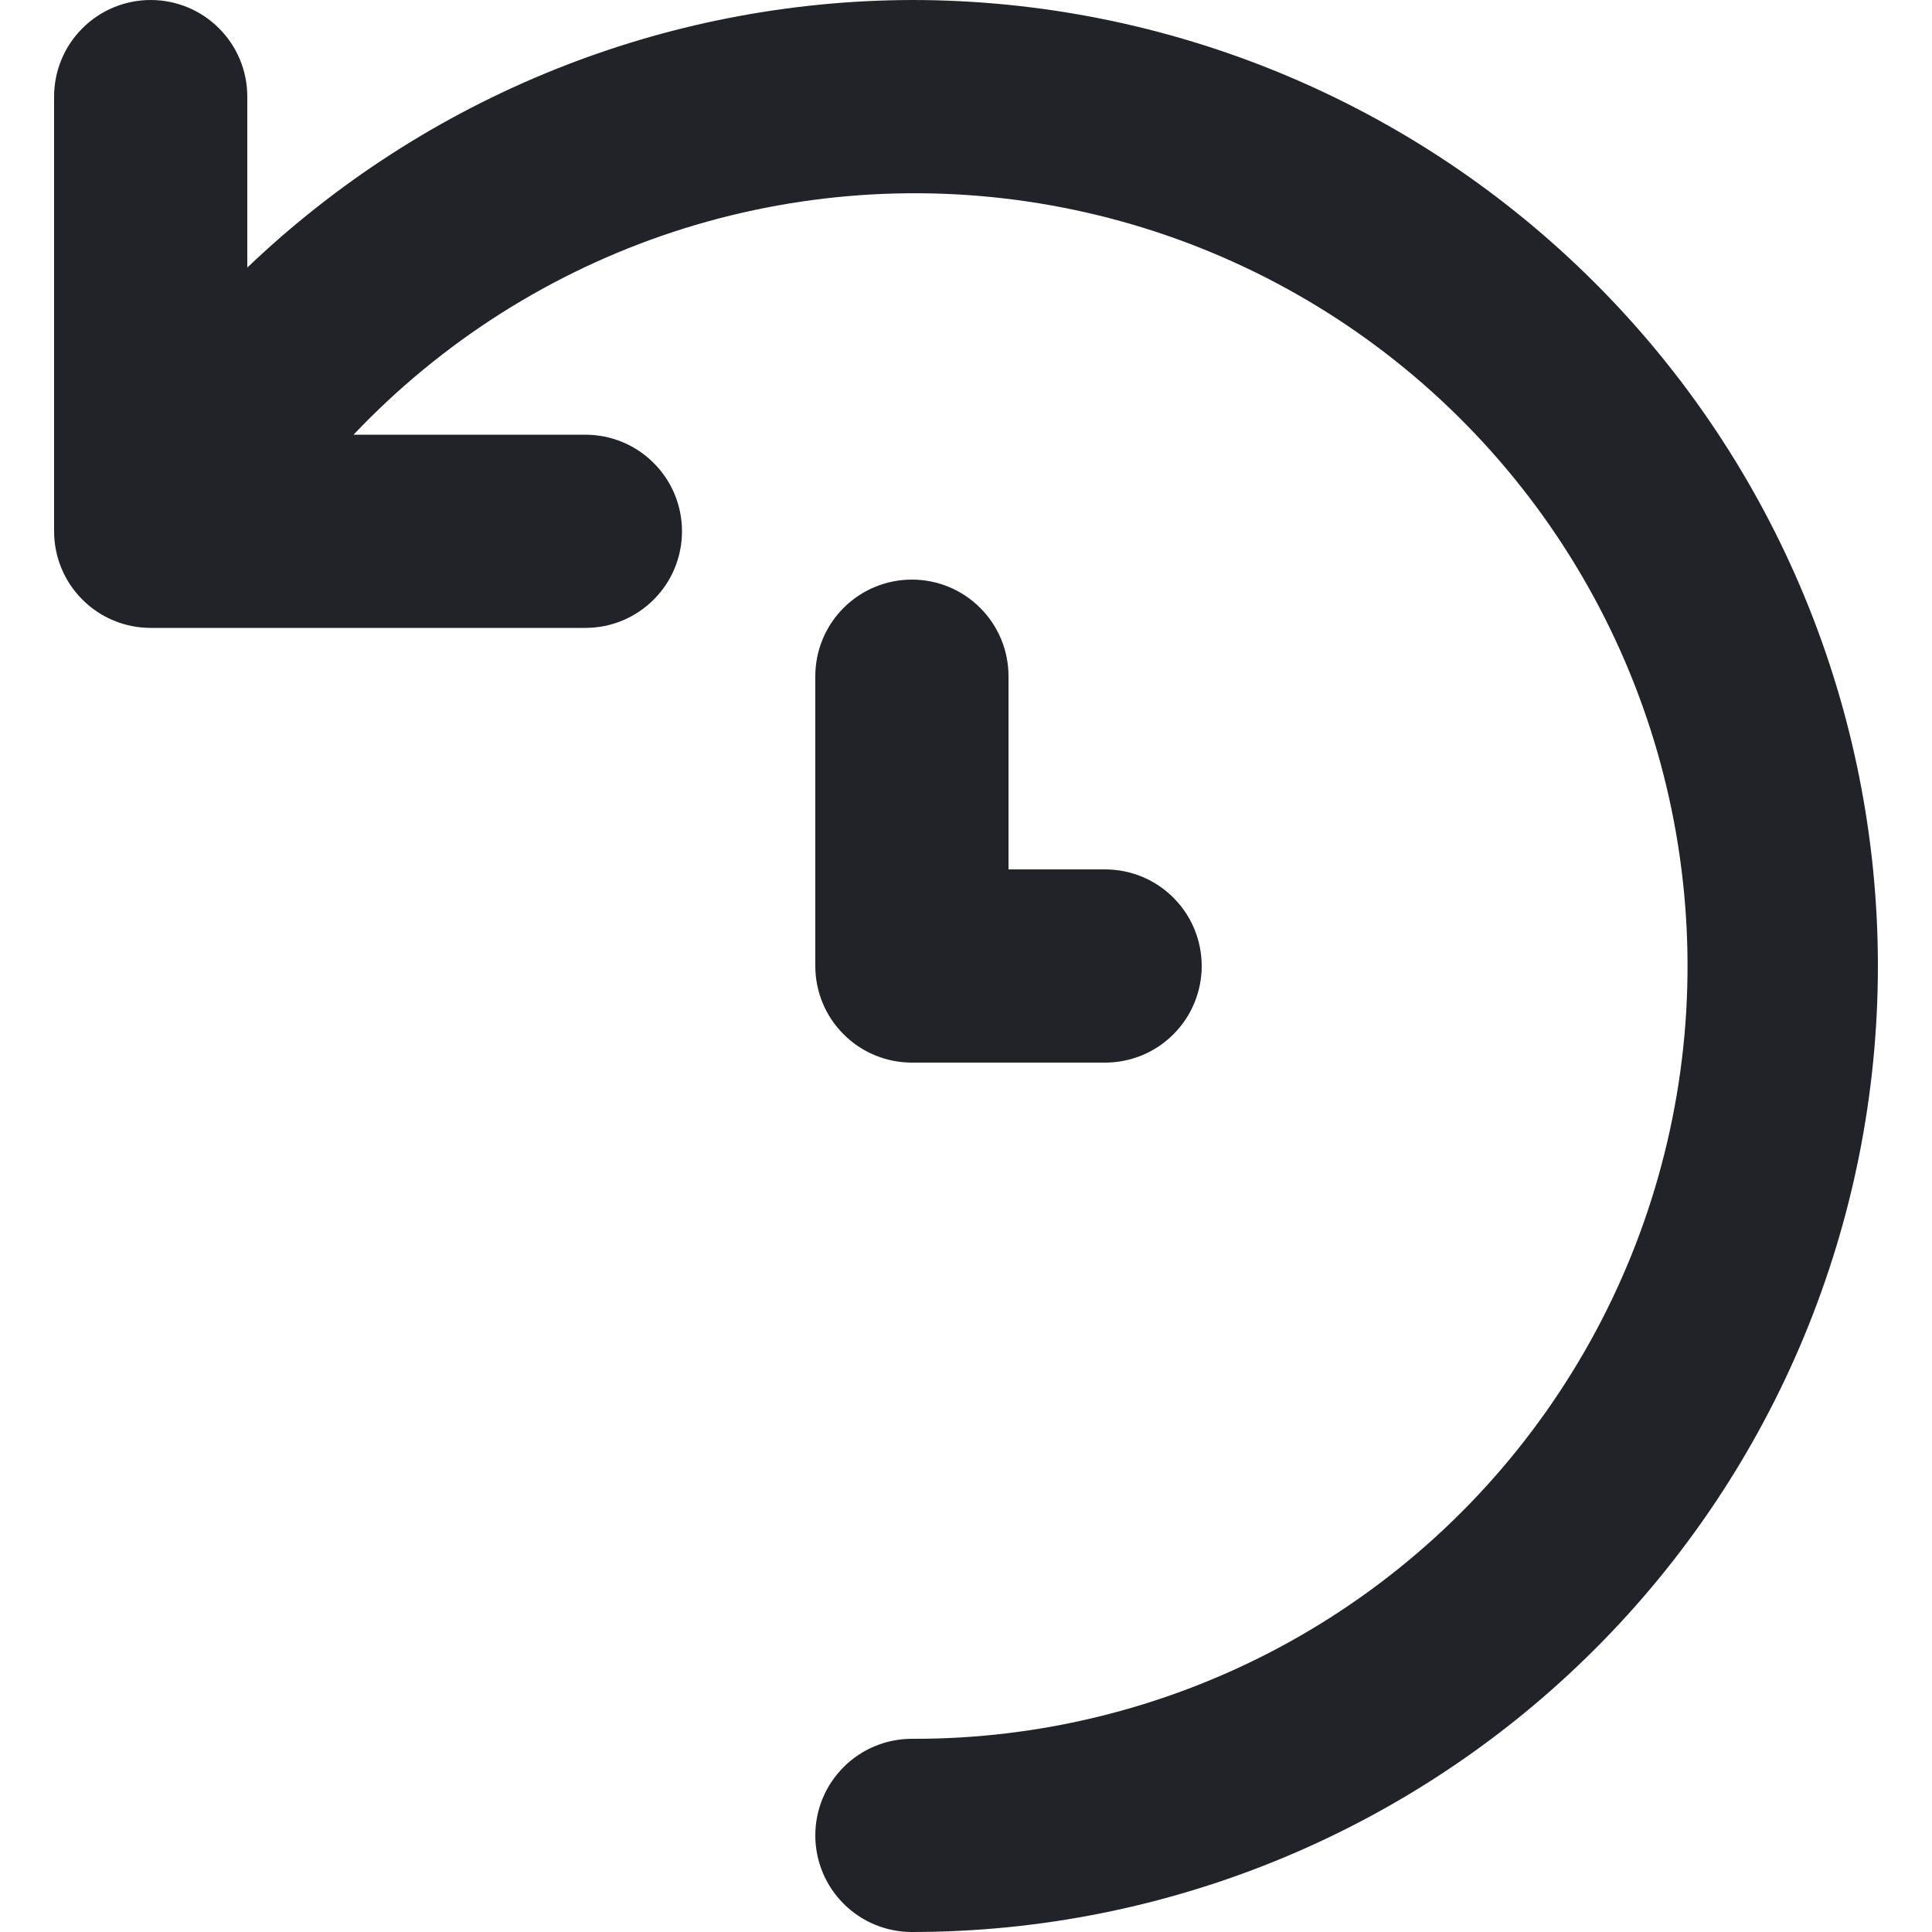
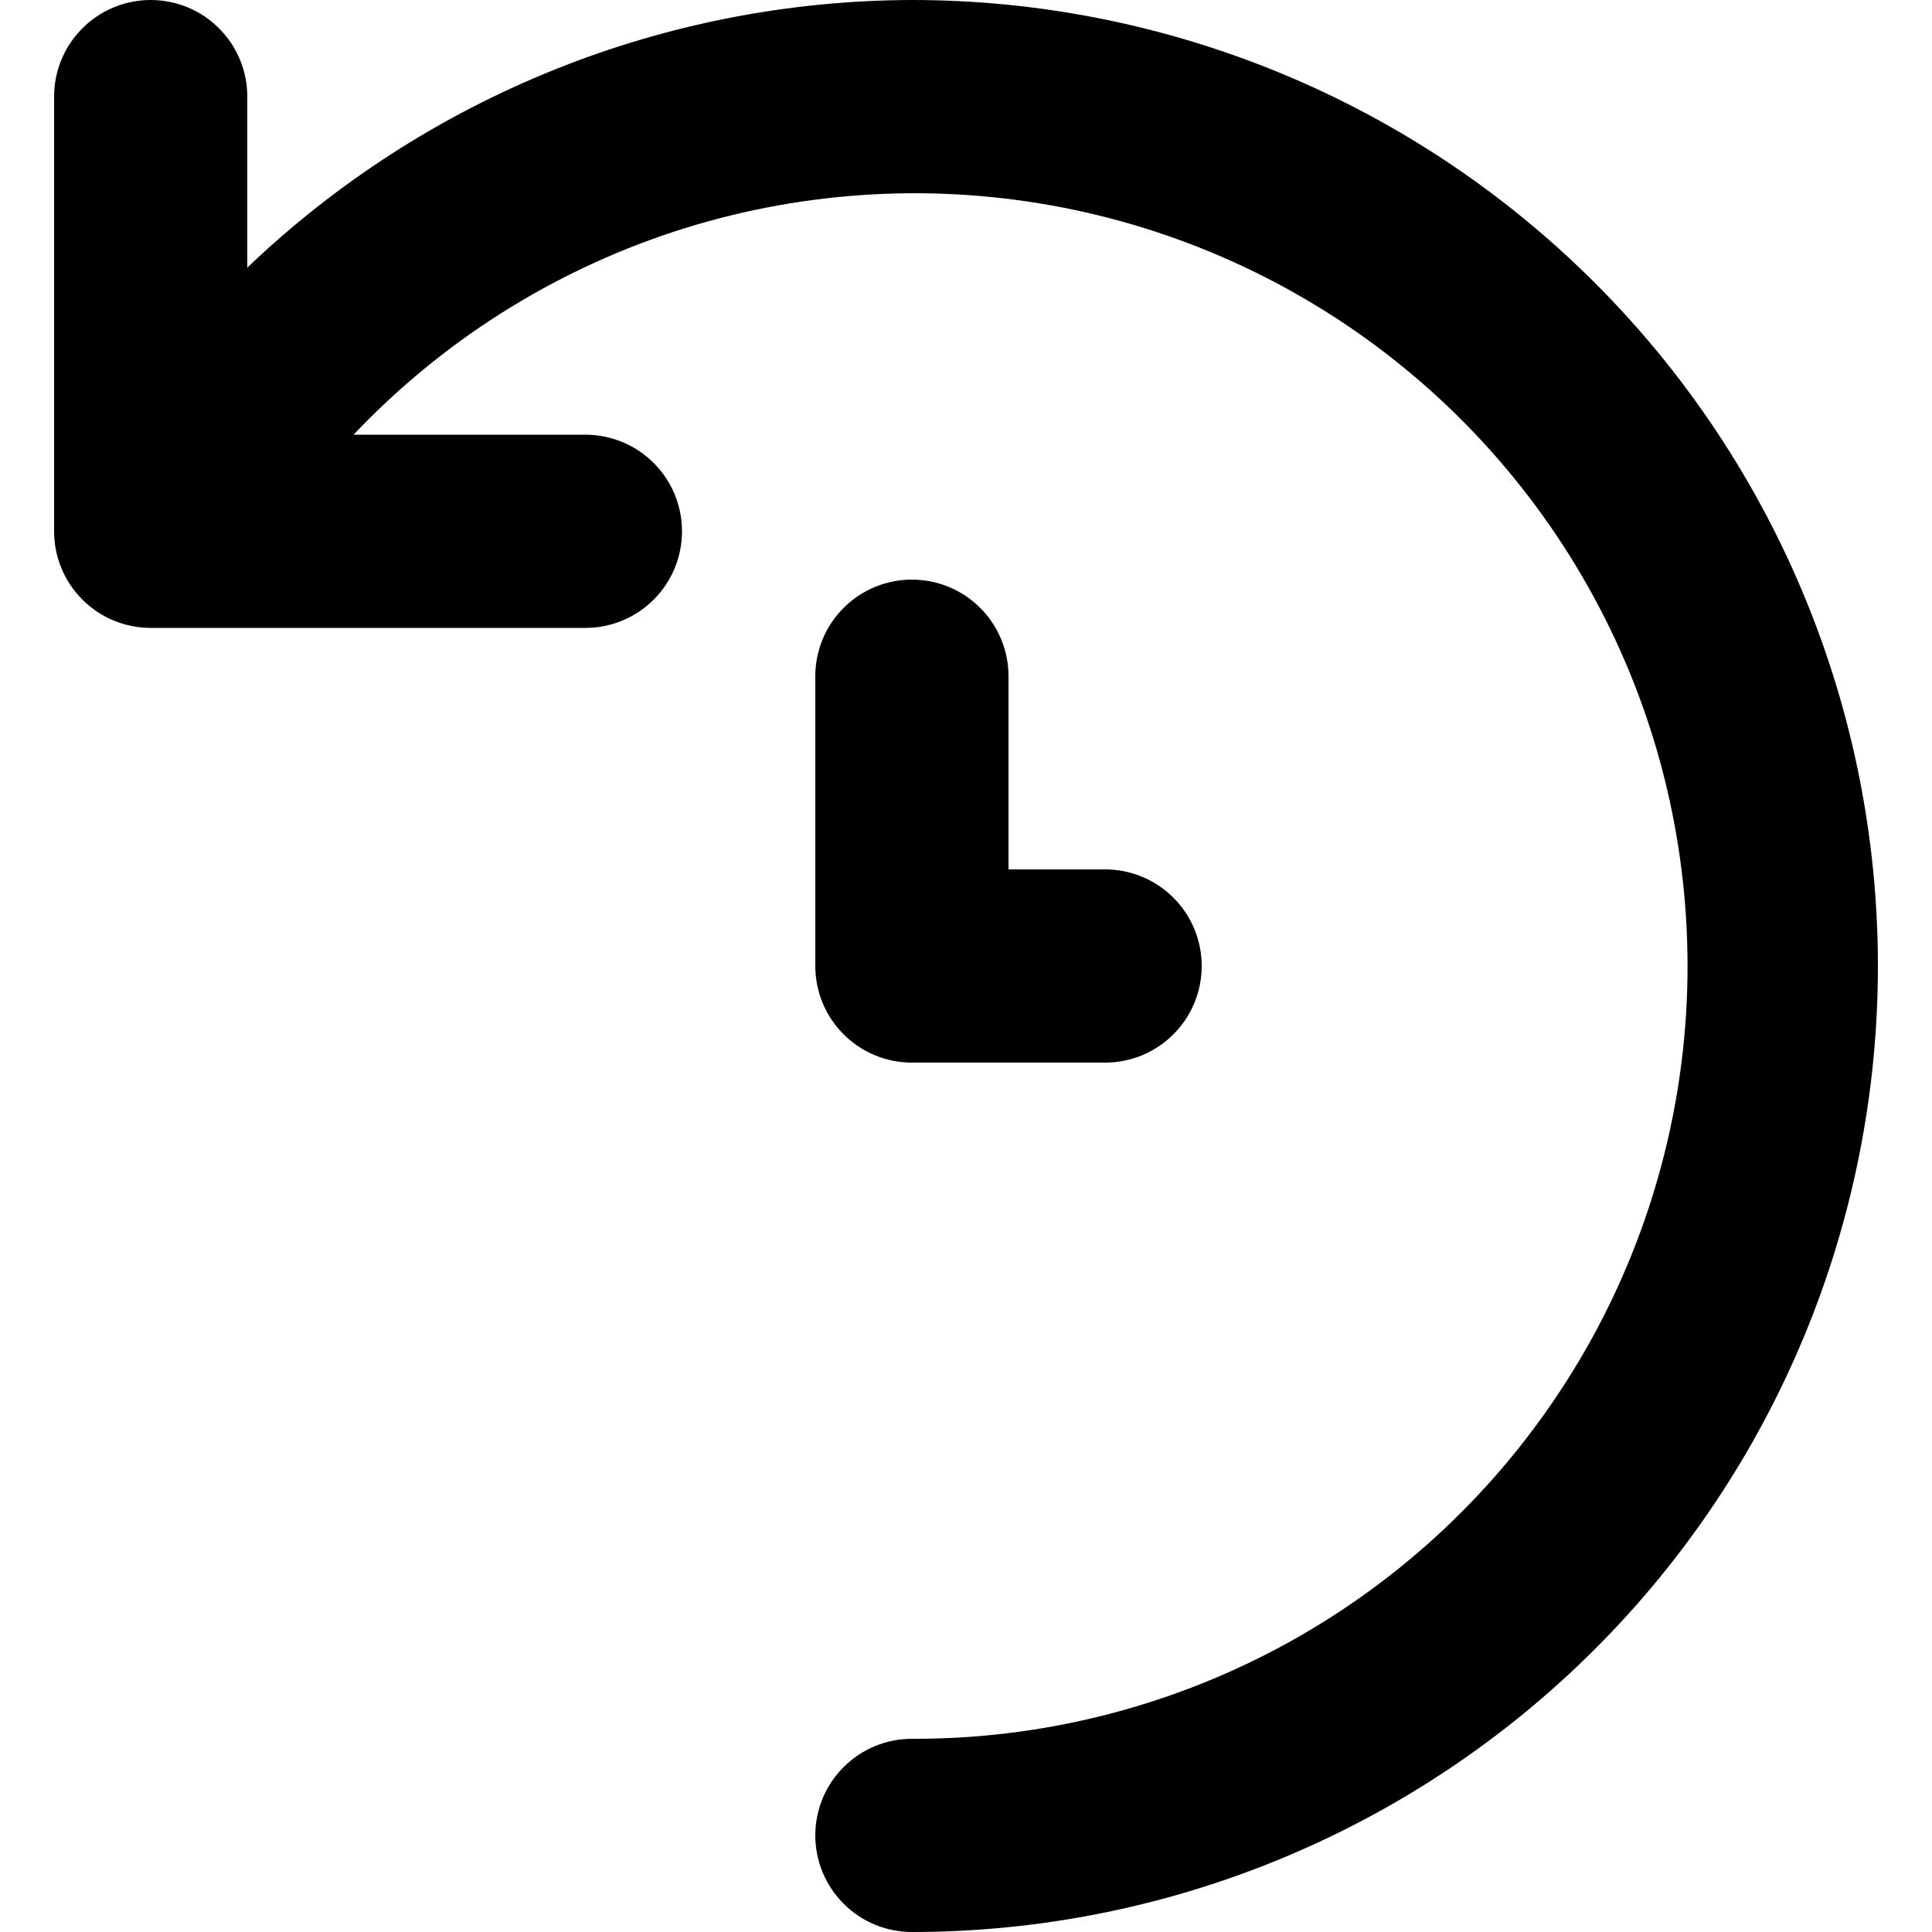
- <svg xmlns="http://www.w3.org/2000/svg" width="20" height="20" viewBox="0 0 20 20" fill="none">
-   <path d="M9.44 0C6.876 0.007 4.414 0.999 2.56 2.77V1C2.56 0.735 2.455 0.48 2.267 0.293C2.08 0.105 1.825 0 1.56 0C1.295 0 1.04 0.105 0.853 0.293C0.665 0.48 0.56 0.735 0.56 1V5.5C0.56 5.765 0.665 6.02 0.853 6.207C1.04 6.395 1.295 6.5 1.56 6.5H6.06C6.325 6.5 6.58 6.395 6.767 6.207C6.955 6.02 7.06 5.765 7.06 5.5C7.06 5.235 6.955 4.98 6.767 4.793C6.58 4.605 6.325 4.5 6.06 4.5H3.66C4.572 3.537 5.709 2.816 6.968 2.401C8.228 1.987 9.571 1.892 10.876 2.125C12.182 2.358 13.409 2.912 14.447 3.737C15.485 4.562 16.302 5.632 16.824 6.851C17.346 8.07 17.556 9.4 17.437 10.721C17.317 12.041 16.872 13.312 16.139 14.417C15.407 15.523 14.412 16.429 13.242 17.055C12.073 17.68 10.766 18.005 9.44 18C9.175 18 8.92 18.105 8.733 18.293C8.545 18.48 8.44 18.735 8.44 19C8.44 19.265 8.545 19.52 8.733 19.707C8.92 19.895 9.175 20 9.44 20C12.092 20 14.636 18.946 16.511 17.071C18.387 15.196 19.44 12.652 19.44 10C19.44 7.348 18.387 4.804 16.511 2.929C14.636 1.054 12.092 0 9.44 0ZM9.44 6C9.175 6 8.92 6.105 8.733 6.293C8.545 6.48 8.44 6.735 8.44 7V10C8.44 10.265 8.545 10.52 8.733 10.707C8.92 10.895 9.175 11 9.44 11H11.44C11.705 11 11.96 10.895 12.147 10.707C12.335 10.52 12.44 10.265 12.44 10C12.44 9.735 12.335 9.48 12.147 9.293C11.96 9.105 11.705 9 11.44 9H10.44V7C10.44 6.735 10.335 6.48 10.147 6.293C9.96 6.105 9.705 6 9.44 6Z" fill="#212329" />
+ <svg xmlns="http://www.w3.org/2000/svg" viewBox="0 0 20 20">
+   <path d="M9.44 0C6.876 0.007 4.414 0.999 2.56 2.77V1C2.56 0.735 2.455 0.48 2.267 0.293C2.08 0.105 1.825 0 1.56 0C1.295 0 1.04 0.105 0.853 0.293C0.665 0.48 0.56 0.735 0.56 1V5.5C0.56 5.765 0.665 6.02 0.853 6.207C1.04 6.395 1.295 6.5 1.56 6.5H6.06C6.325 6.5 6.58 6.395 6.767 6.207C6.955 6.02 7.06 5.765 7.06 5.5C7.06 5.235 6.955 4.98 6.767 4.793C6.58 4.605 6.325 4.5 6.06 4.5H3.66C4.572 3.537 5.709 2.816 6.968 2.401C8.228 1.987 9.571 1.892 10.876 2.125C12.182 2.358 13.409 2.912 14.447 3.737C15.485 4.562 16.302 5.632 16.824 6.851C17.346 8.07 17.556 9.4 17.437 10.721C17.317 12.041 16.872 13.312 16.139 14.417C15.407 15.523 14.412 16.429 13.242 17.055C12.073 17.68 10.766 18.005 9.44 18C9.175 18 8.92 18.105 8.733 18.293C8.545 18.48 8.44 18.735 8.44 19C8.44 19.265 8.545 19.52 8.733 19.707C8.92 19.895 9.175 20 9.44 20C12.092 20 14.636 18.946 16.511 17.071C18.387 15.196 19.44 12.652 19.44 10C19.44 7.348 18.387 4.804 16.511 2.929C14.636 1.054 12.092 0 9.44 0ZM9.44 6C9.175 6 8.92 6.105 8.733 6.293C8.545 6.48 8.44 6.735 8.44 7V10C8.44 10.265 8.545 10.52 8.733 10.707C8.92 10.895 9.175 11 9.44 11H11.44C11.705 11 11.96 10.895 12.147 10.707C12.335 10.52 12.44 10.265 12.44 10C12.44 9.735 12.335 9.48 12.147 9.293C11.96 9.105 11.705 9 11.44 9H10.44V7C10.44 6.735 10.335 6.48 10.147 6.293C9.96 6.105 9.705 6 9.44 6Z" />
</svg>
